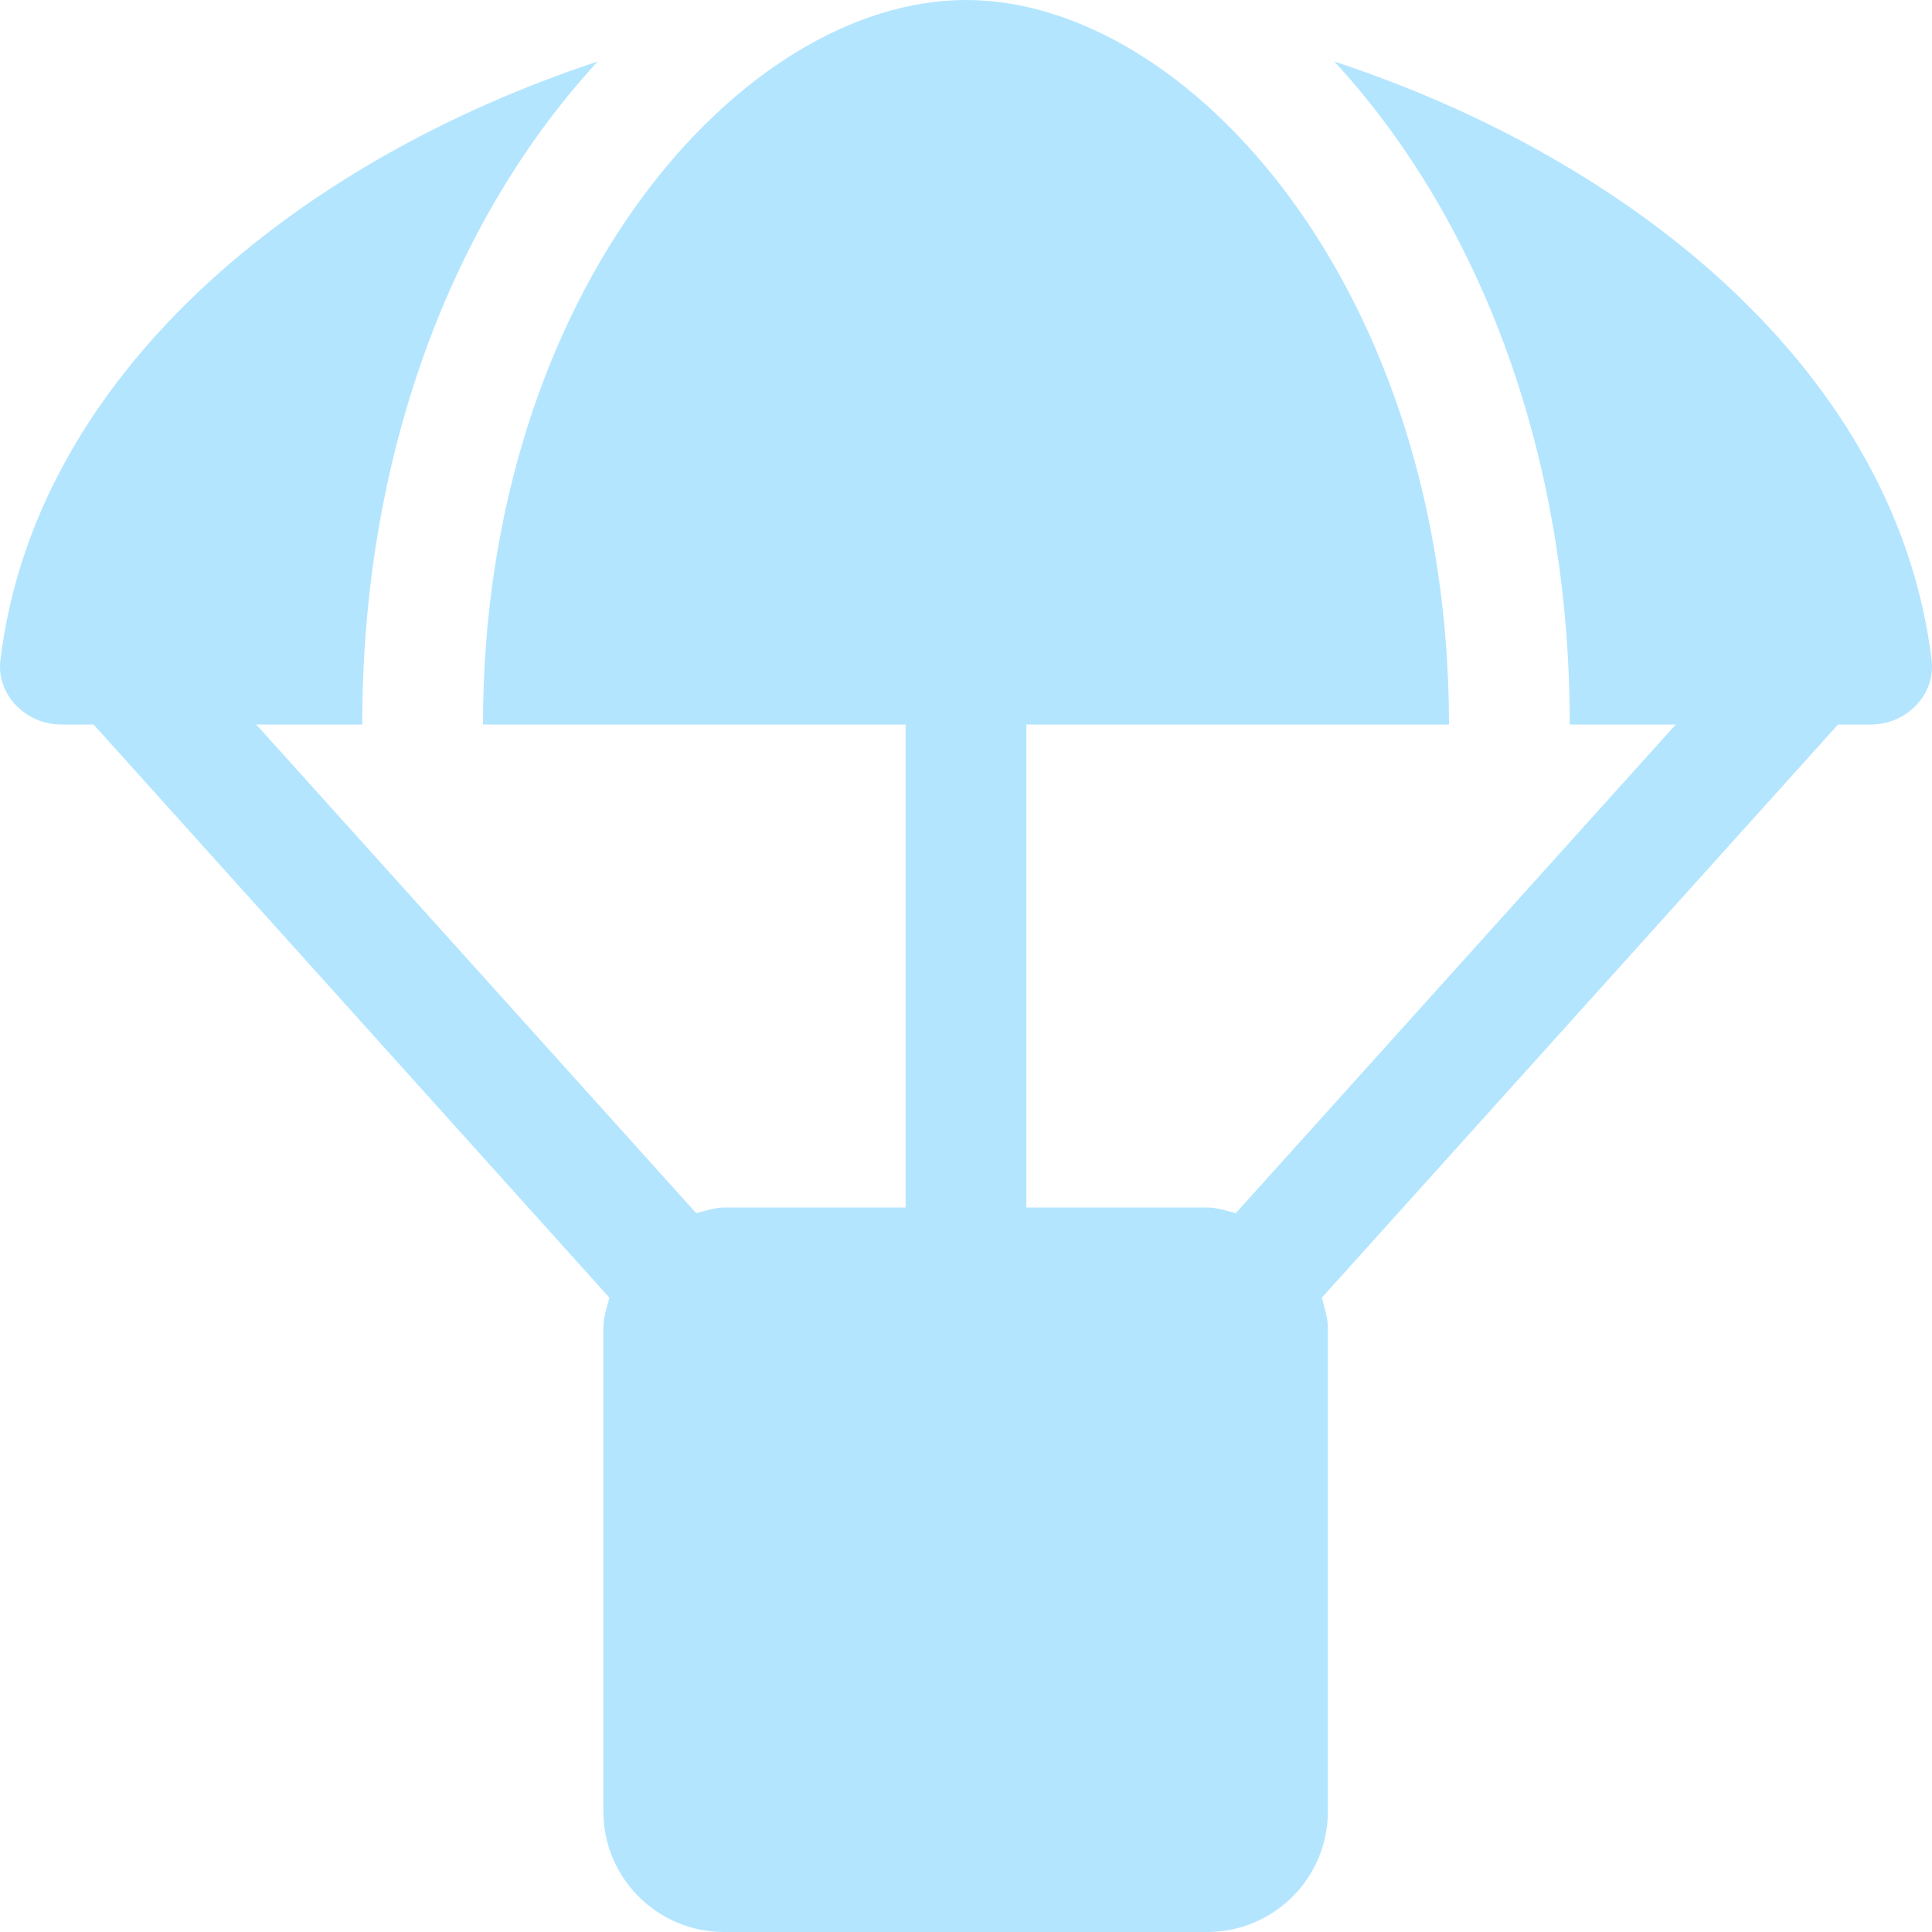
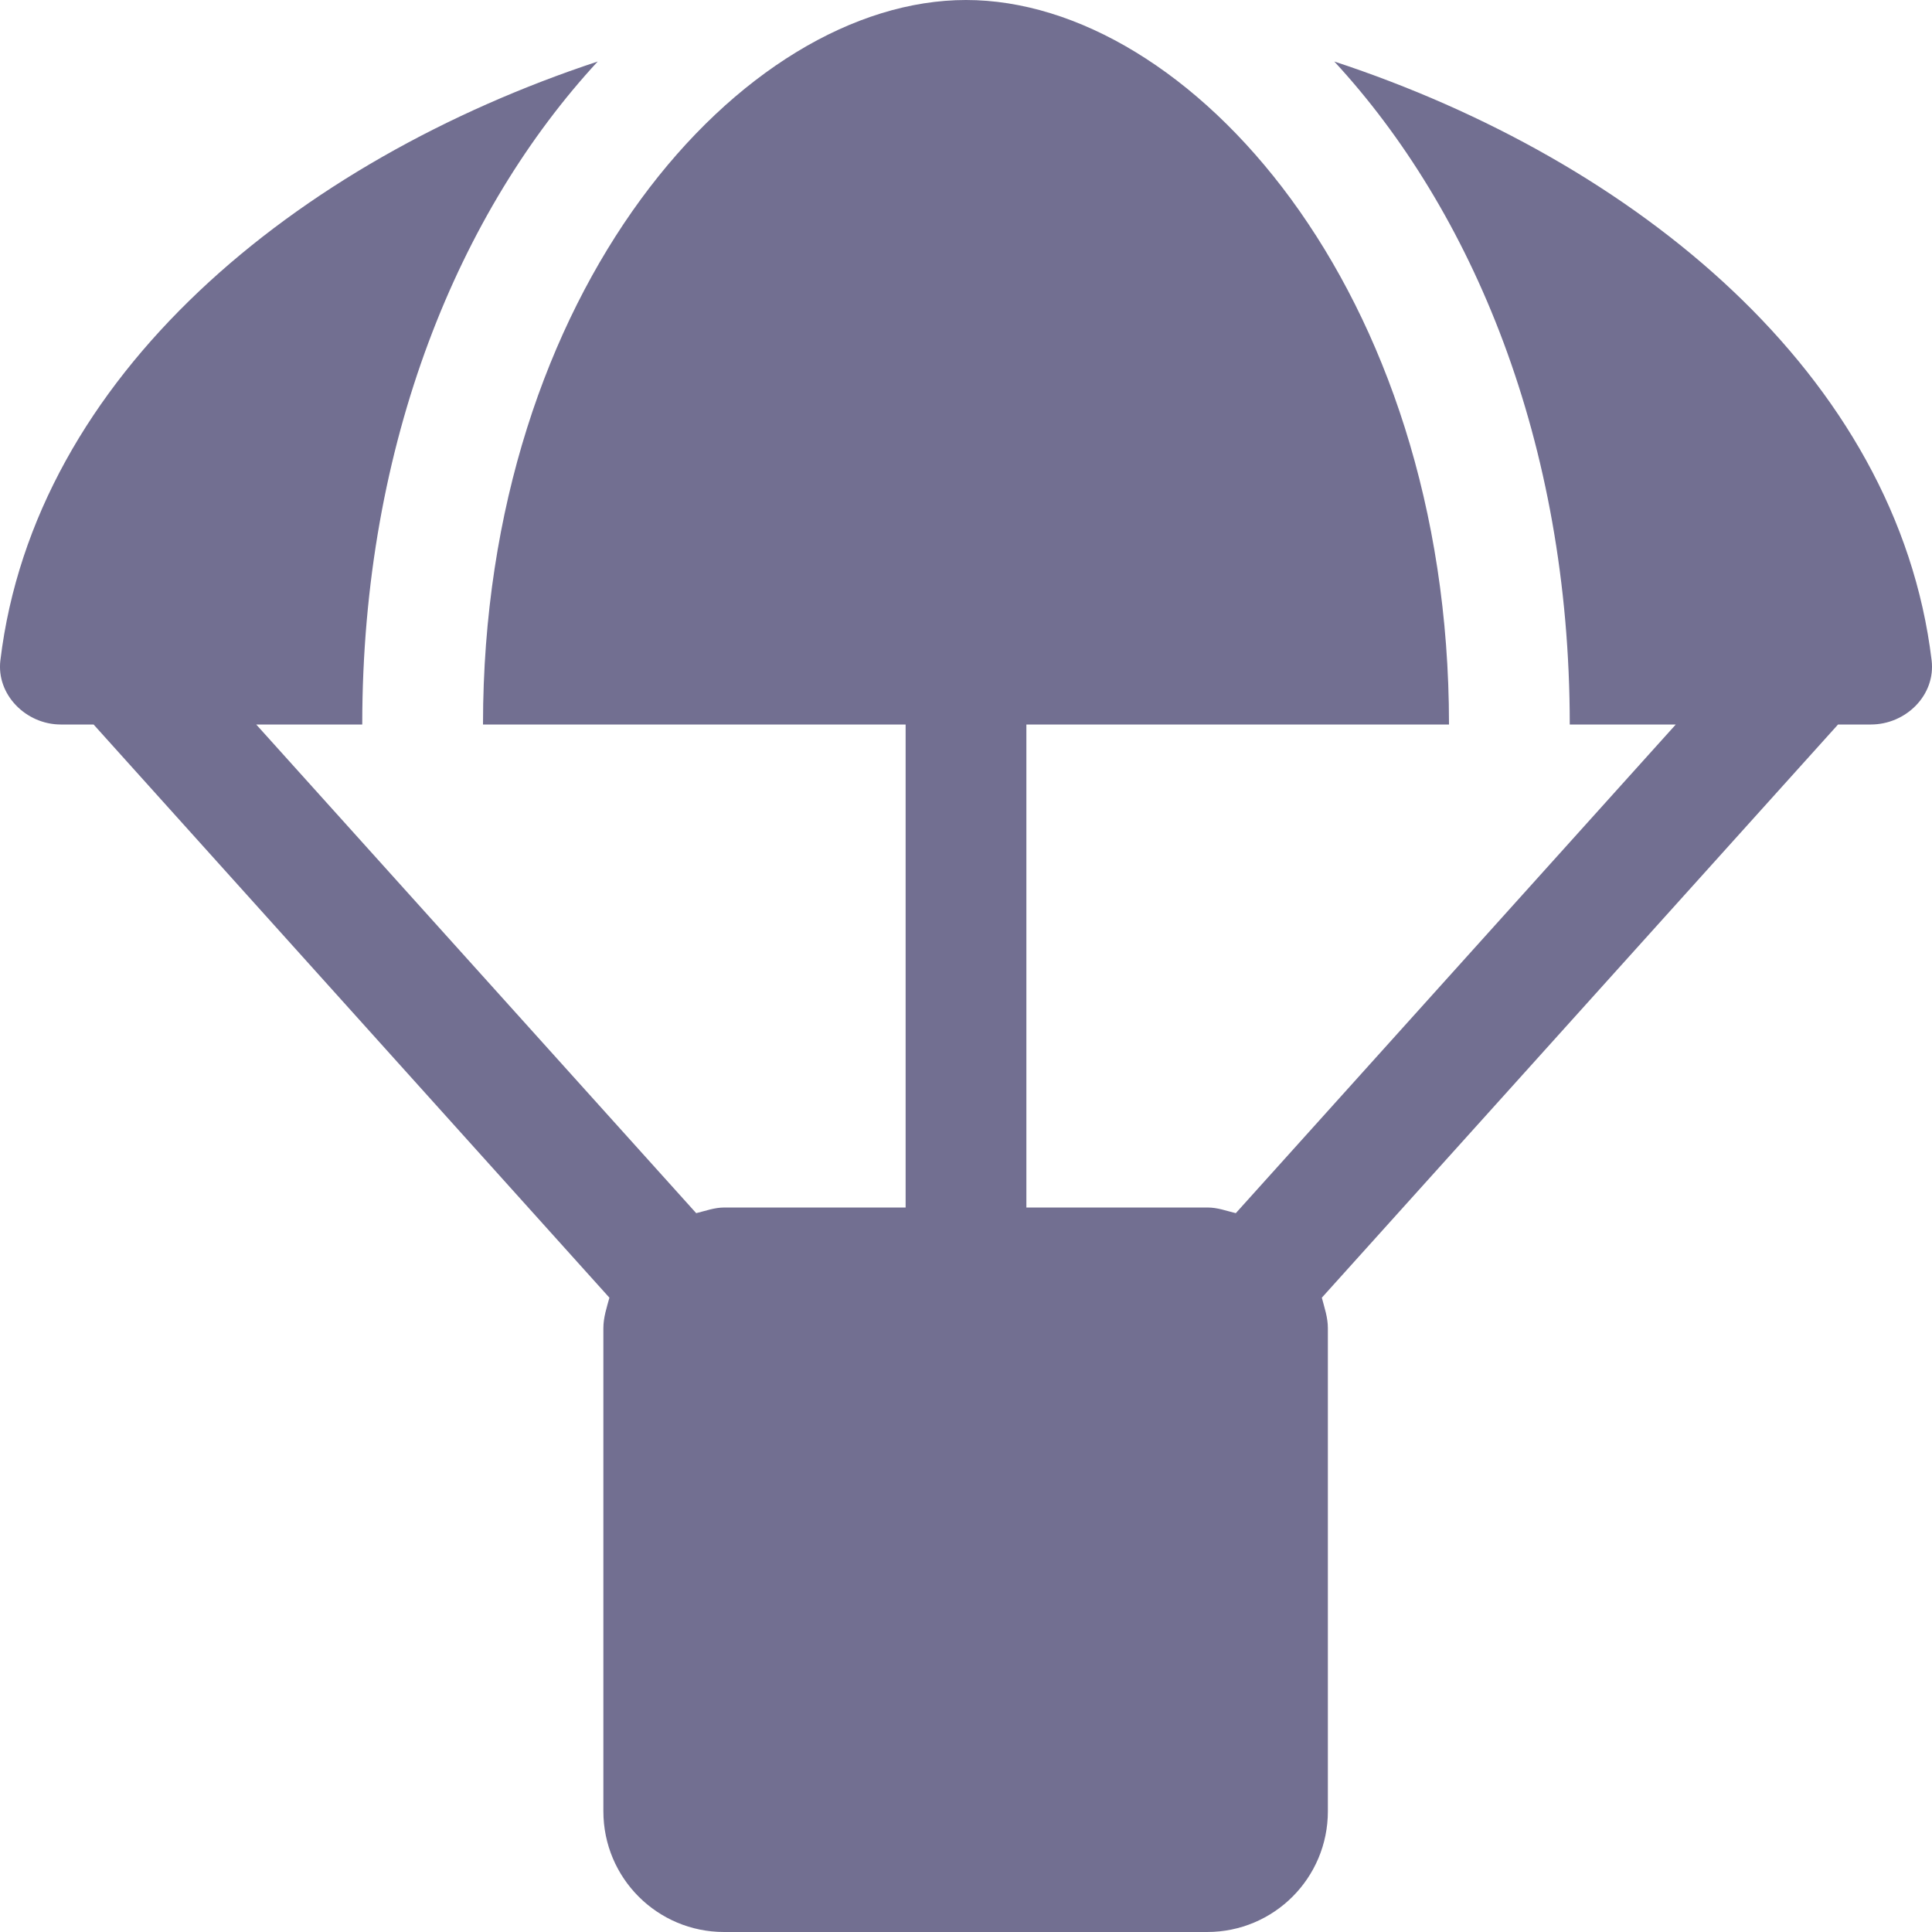
<svg xmlns="http://www.w3.org/2000/svg" class="svg-inline--fa fa-parachute-box fa-w-16" aria-hidden="true" data-icon="parachute-box" data-prefix="fas" focusable="false" role="img" version="1.1" viewBox="0 0 512 512" id="svg6">
  <defs id="defs10" />
-   <path d="M511.9 175c-9.1-75.6-78.4-132.4-158.3-158.7C390 55.7 416 116.9 416 192h28.1L327.5 321.5c-2.5-.6-4.8-1.5-7.5-1.5h-48V192h112C384 76.8 315.1 0 256 0S128 76.8 128 192h112v128h-48c-2.7 0-5 .9-7.5 1.5L67.9 192H96c0-75.1 26-136.3 62.4-175.7C78.5 42.7 9.2 99.5.1 175c-1.1 9.1 6.8 17 16 17h8.7l136.7 151.9c-.7 2.6-1.6 5.2-1.6 8.1v128c0 17.7 14.3 32 32 32h128c17.7 0 32-14.3 32-32V352c0-2.9-.9-5.4-1.6-8.1L487.1 192h8.7c9.3 0 17.2-7.8 16.1-17z" fill="#f1f9fd" opacity=".99" id="path4" style="fill:#b2e5ff;fill-opacity:1" />
+   <path d="M511.9 175c-9.1-75.6-78.4-132.4-158.3-158.7C390 55.7 416 116.9 416 192h28.1L327.5 321.5c-2.5-.6-4.8-1.5-7.5-1.5h-48V192h112C384 76.8 315.1 0 256 0S128 76.8 128 192h112v128h-48c-2.7 0-5 .9-7.5 1.5L67.9 192H96c0-75.1 26-136.3 62.4-175.7C78.5 42.7 9.2 99.5.1 175c-1.1 9.1 6.8 17 16 17h8.7l136.7 151.9c-.7 2.6-1.6 5.2-1.6 8.1v128c0 17.7 14.3 32 32 32h128c17.7 0 32-14.3 32-32V352c0-2.9-.9-5.4-1.6-8.1L487.1 192h8.7c9.3 0 17.2-7.8 16.1-17z" fill="#f1f9fd" opacity=".99" id="path4" style="fill:#716e90;fill-opacity:1" />
</svg>
